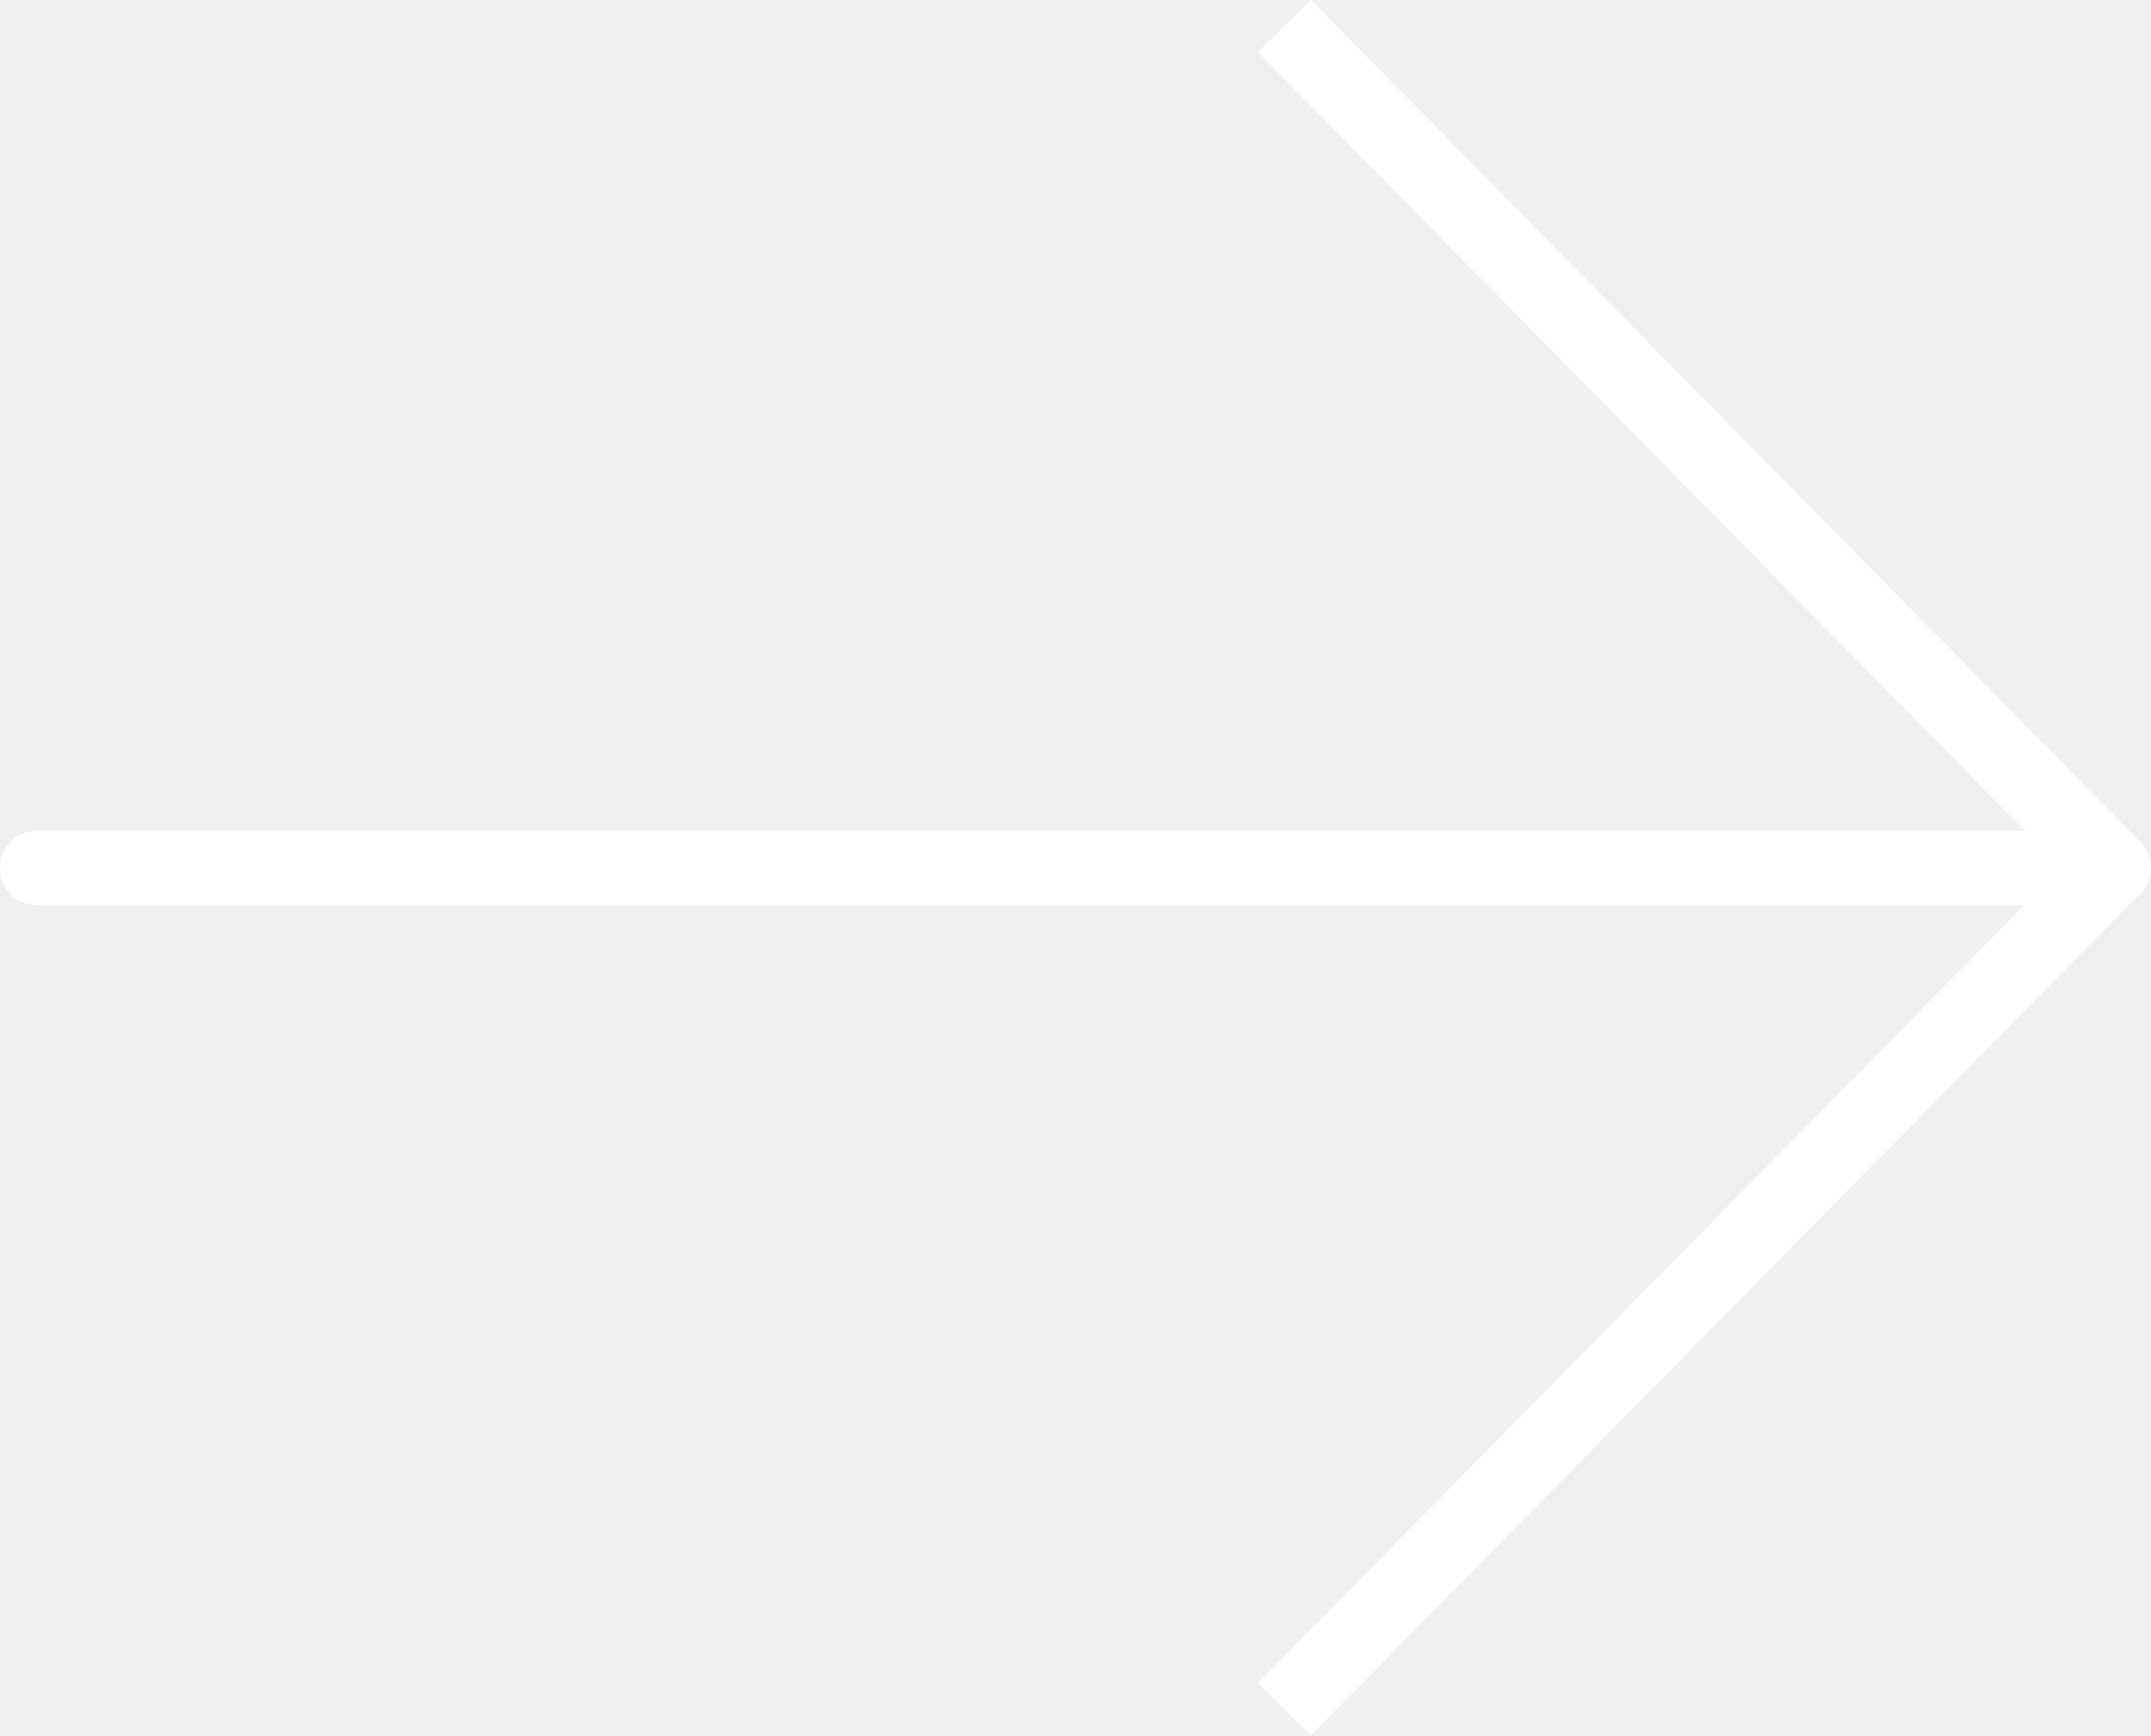
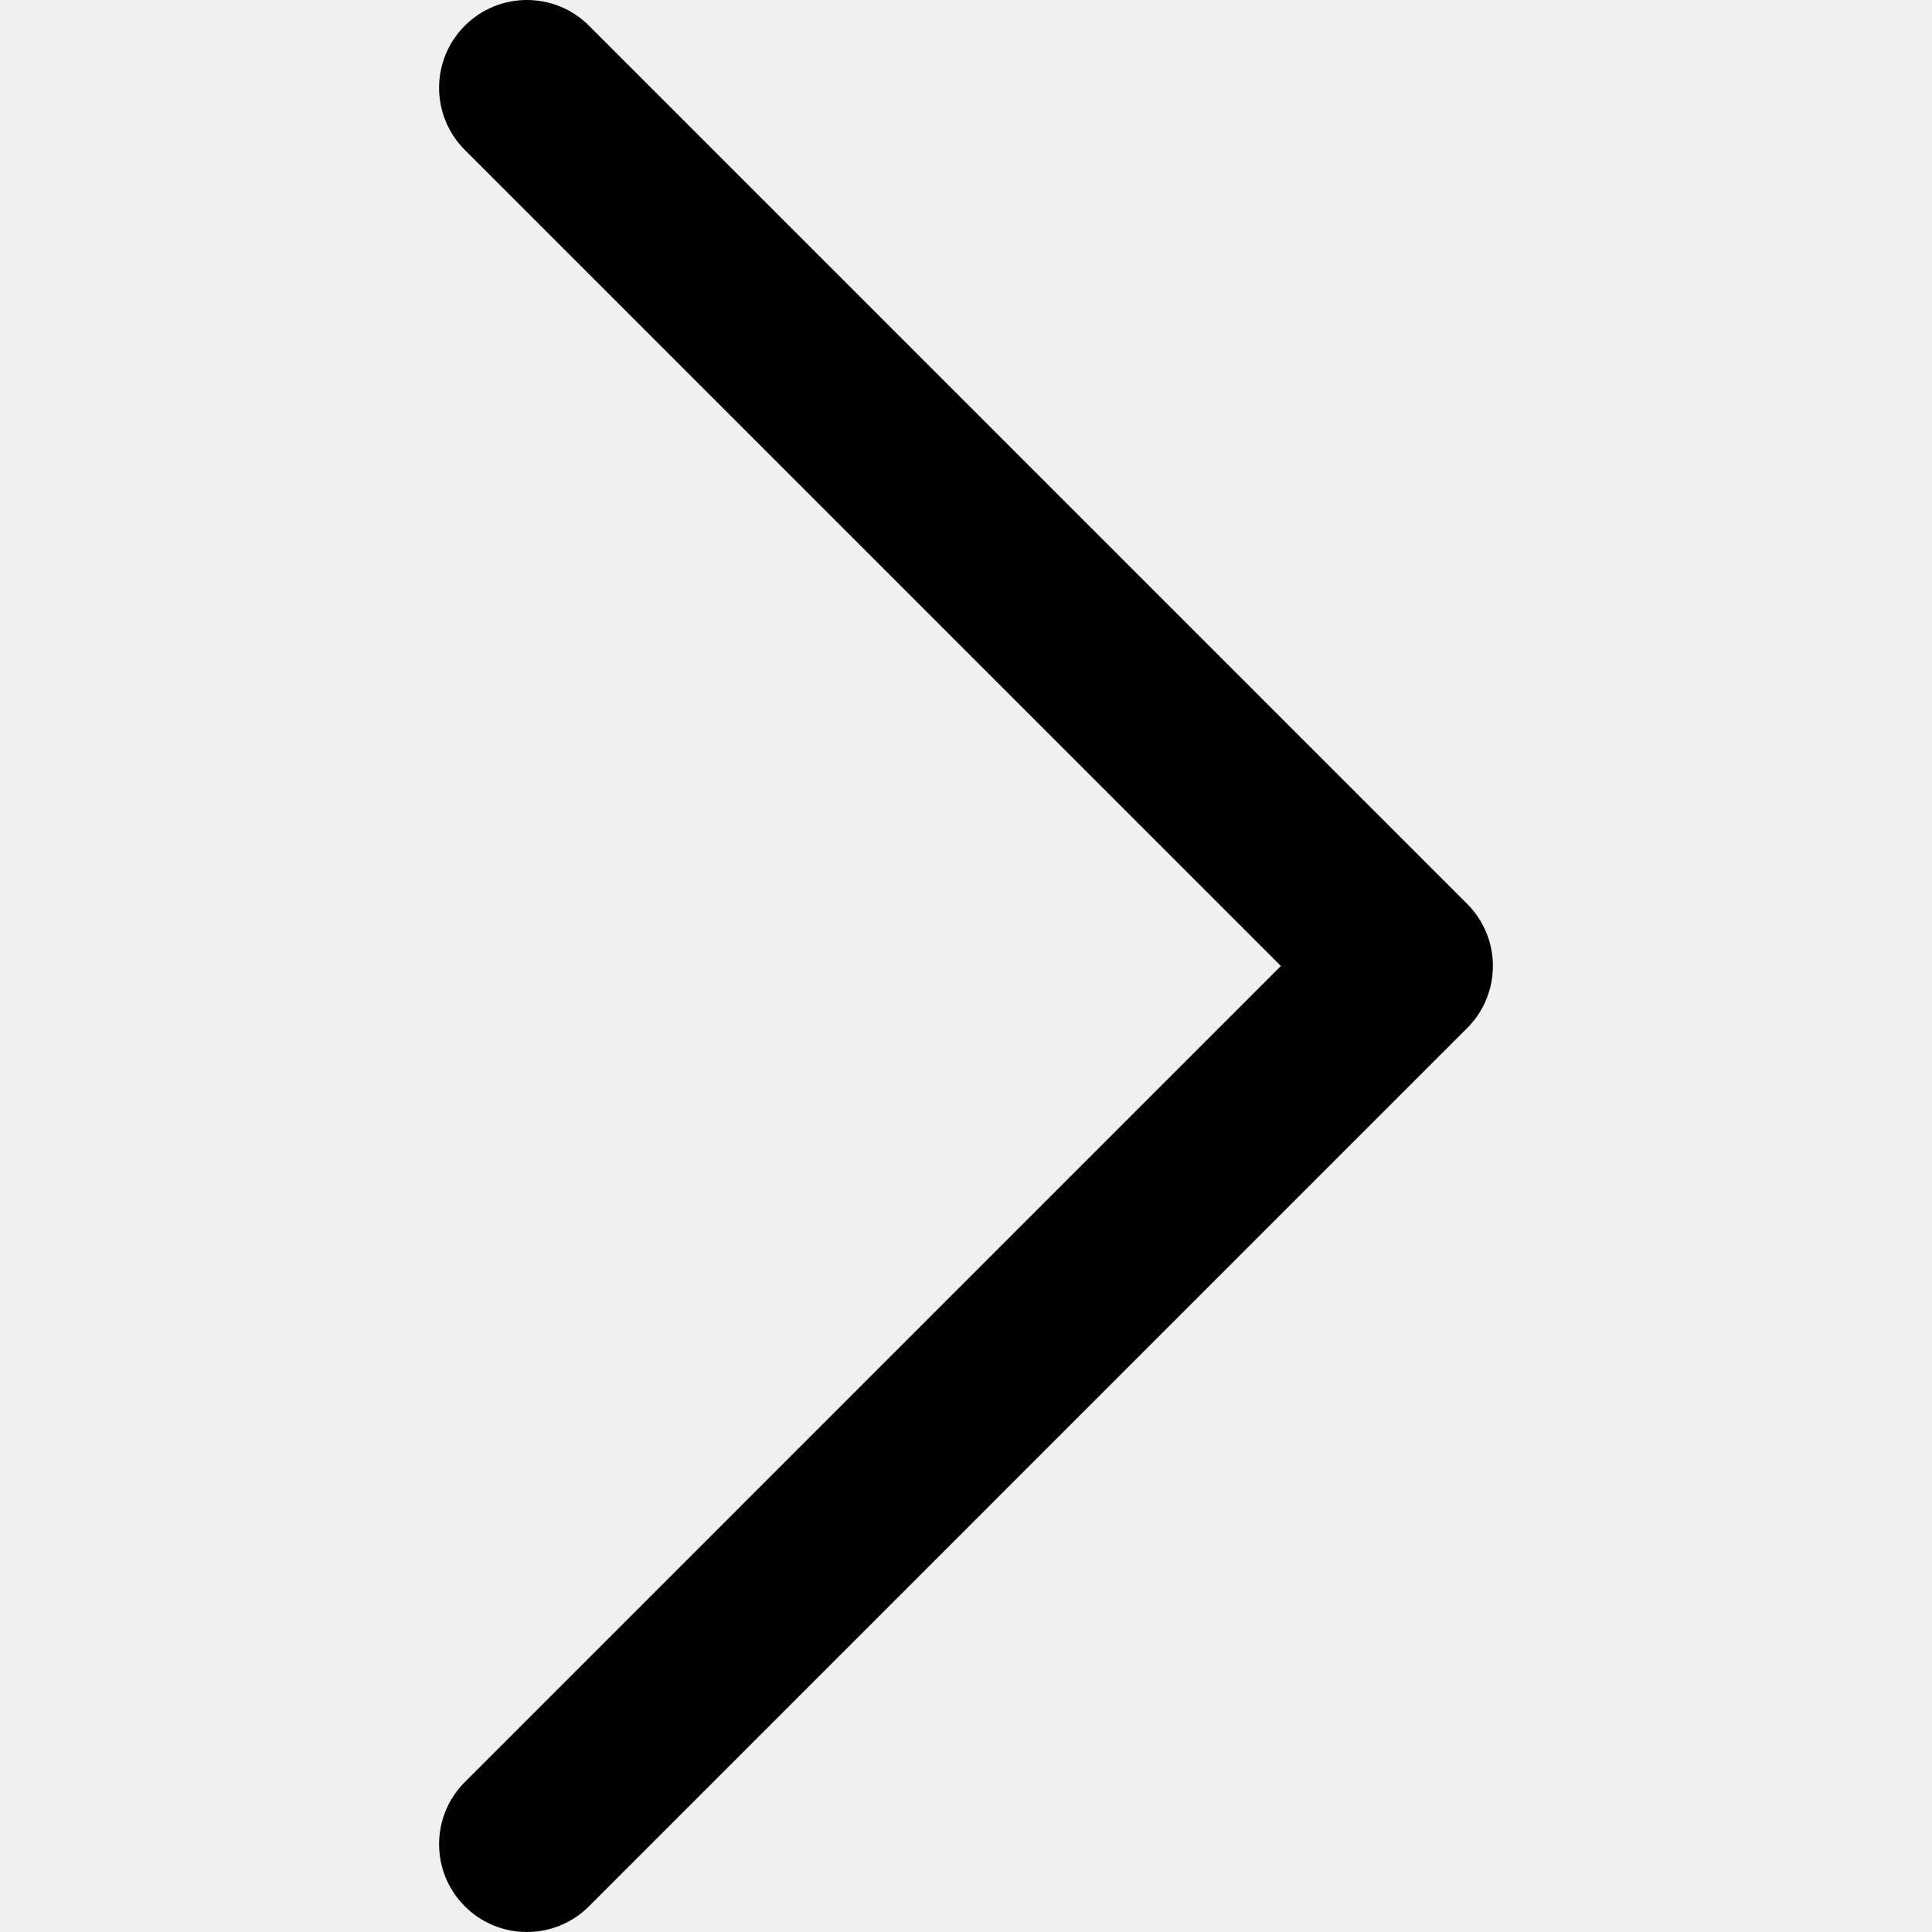
- <svg xmlns="http://www.w3.org/2000/svg" id="Ebene_2" viewBox="0 0 28.94 23.35">
-   <g id="Ebene_1-2">
-     <g id="Komponente_5_231">
-       <path id="Pfad_1265" d="m17.28,23l11.15-11.32" style="fill:none; stroke:#fff;" />
-       <path id="Pfad_1266" d="m17.28.35l11.15,11.32" style="fill:none; stroke:#fff;" />
-       <path id="Pfad_1267" d="m.5,11.68h27.94" style="fill:none; stroke:#fff; stroke-linecap:round;" />
-     </g>
-   </g>
+ <svg xmlns="http://www.w3.org/2000/svg" fill="#000000" height="800px" width="800px" version="1.1" id="Layer_1" viewBox="0 0 330 330" xml:space="preserve">
+   <path id="XMLID_222_" d="M250.606,154.389l-150-149.996c-5.857-5.858-15.355-5.858-21.213,0.001  c-5.857,5.858-5.857,15.355,0.001,21.213l139.393,139.39L79.393,304.394c-5.857,5.858-5.857,15.355,0.001,21.213  C82.322,328.536,86.161,330,90,330s7.678-1.464,10.607-4.394l149.999-150.004c2.814-2.813,4.394-6.628,4.394-10.606  C255,161.018,253.42,157.202,250.606,154.389z" />
</svg>
